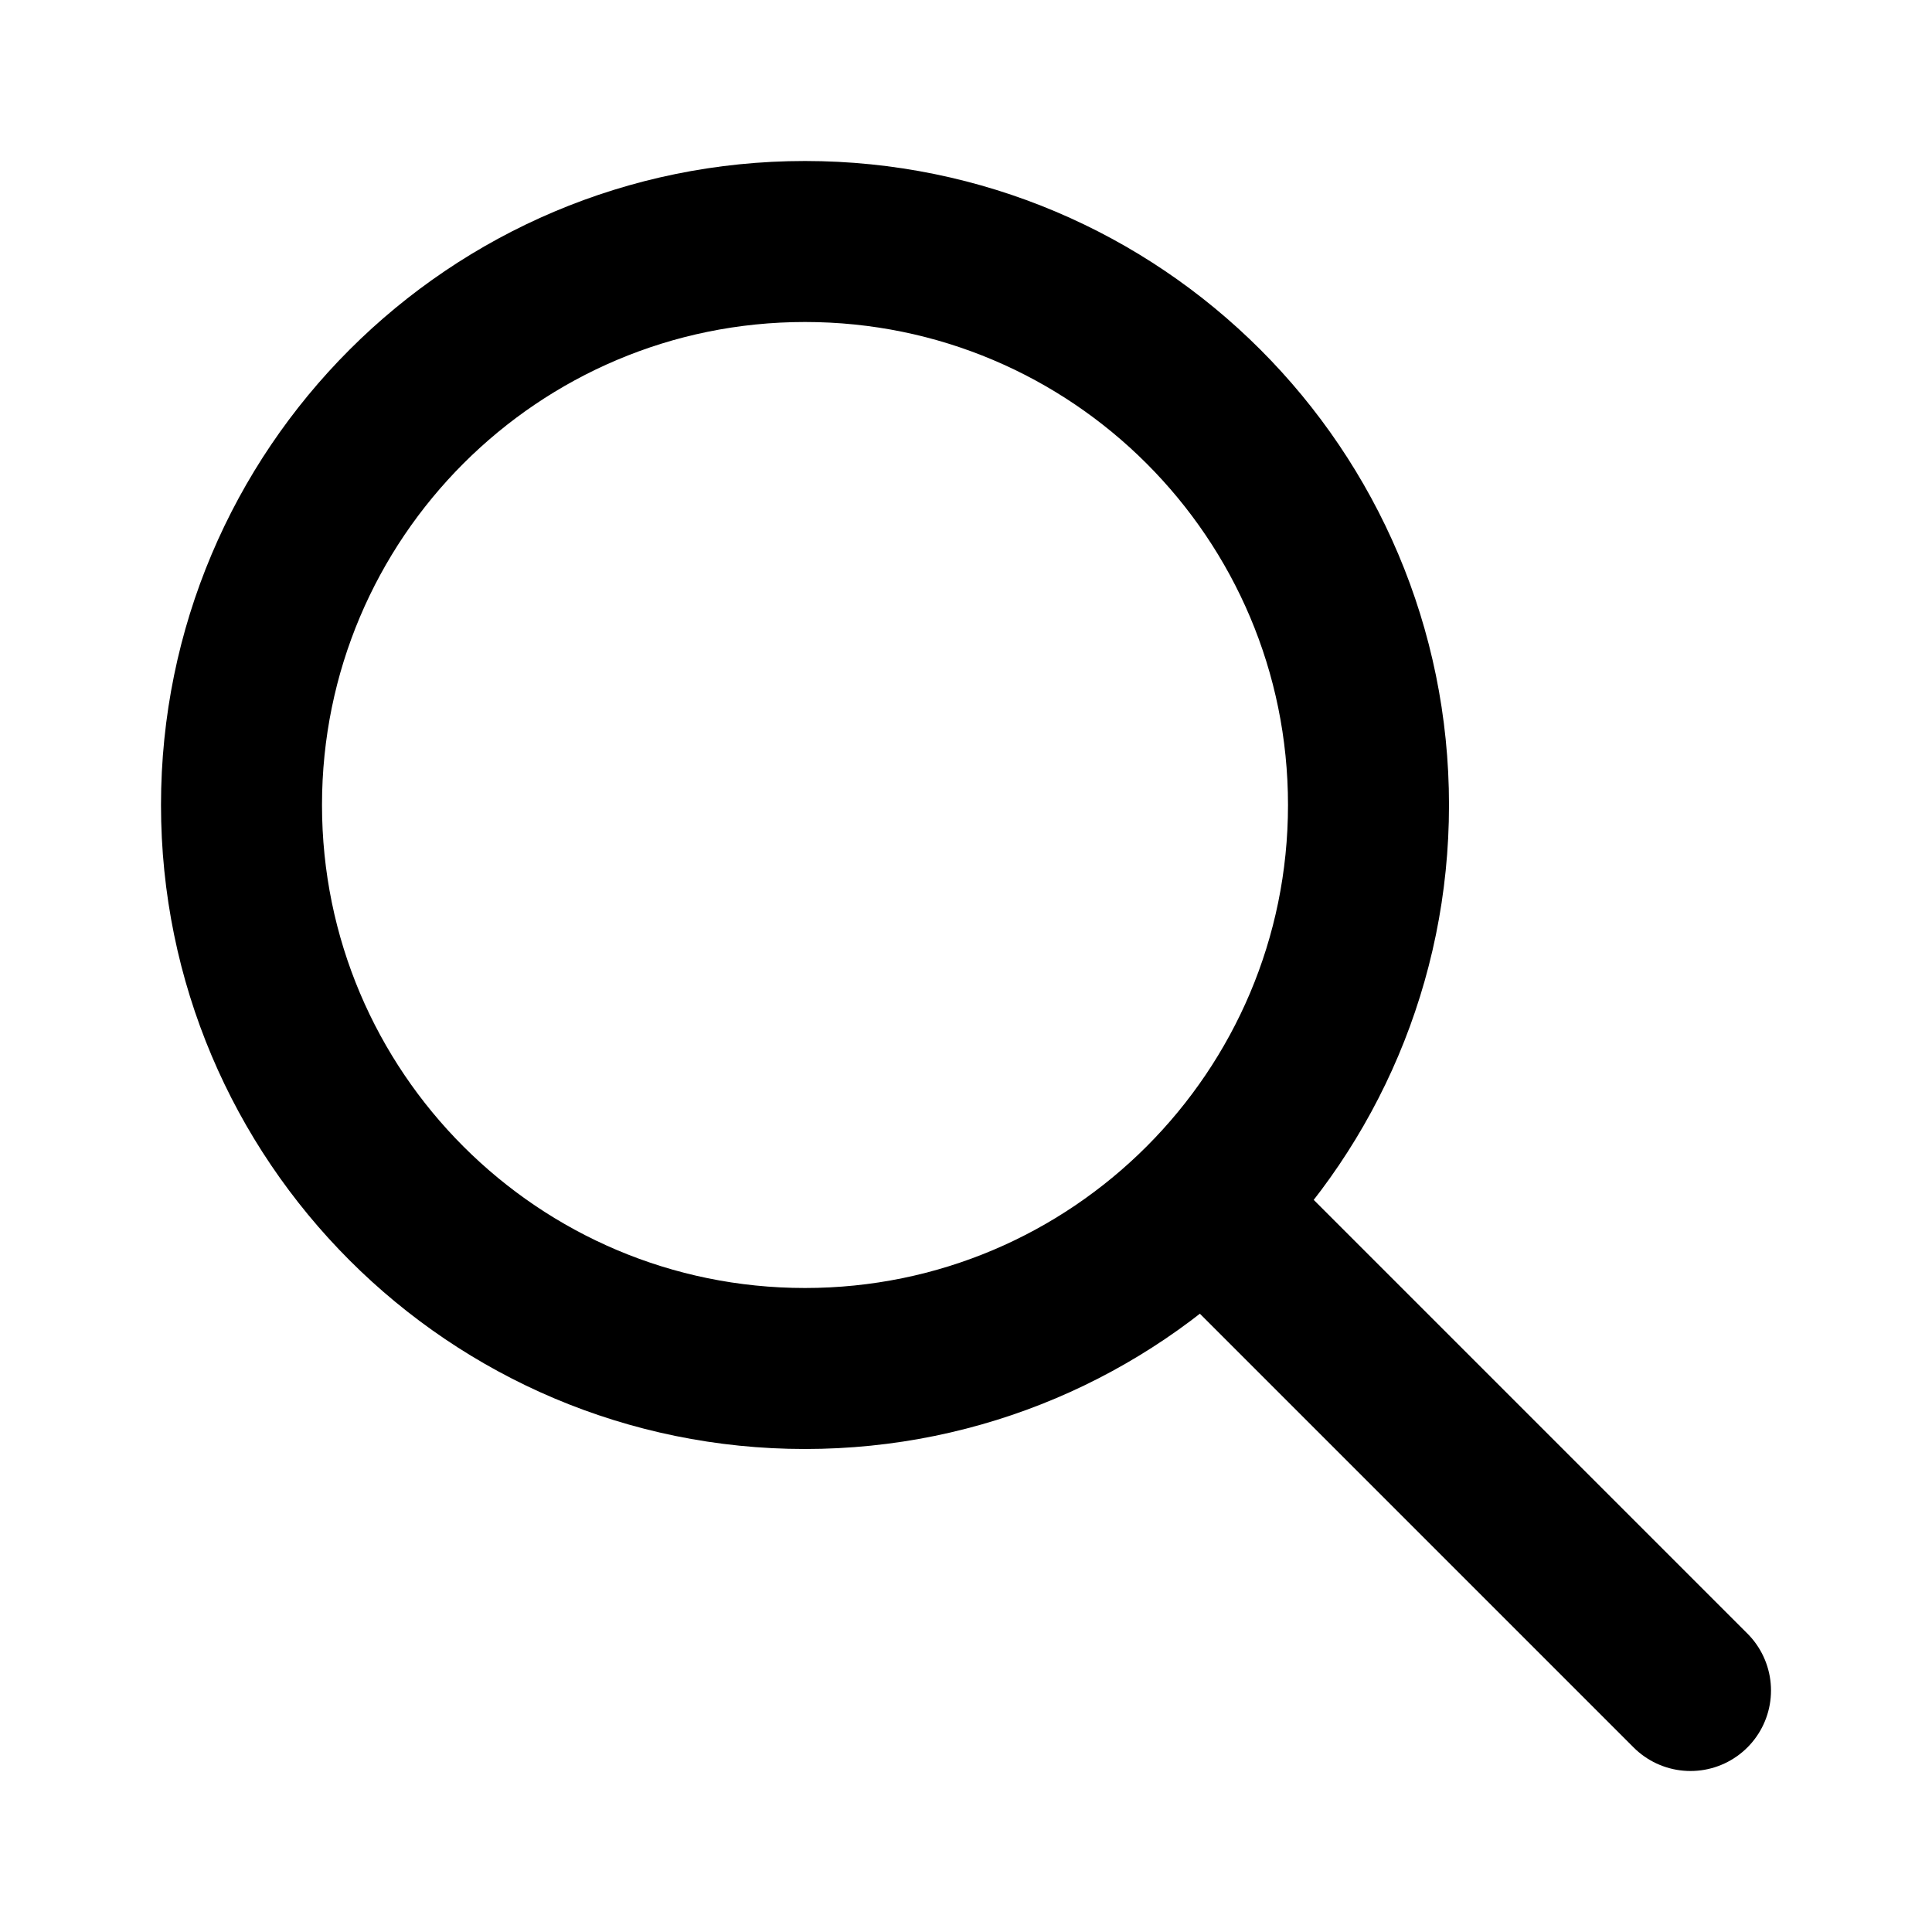
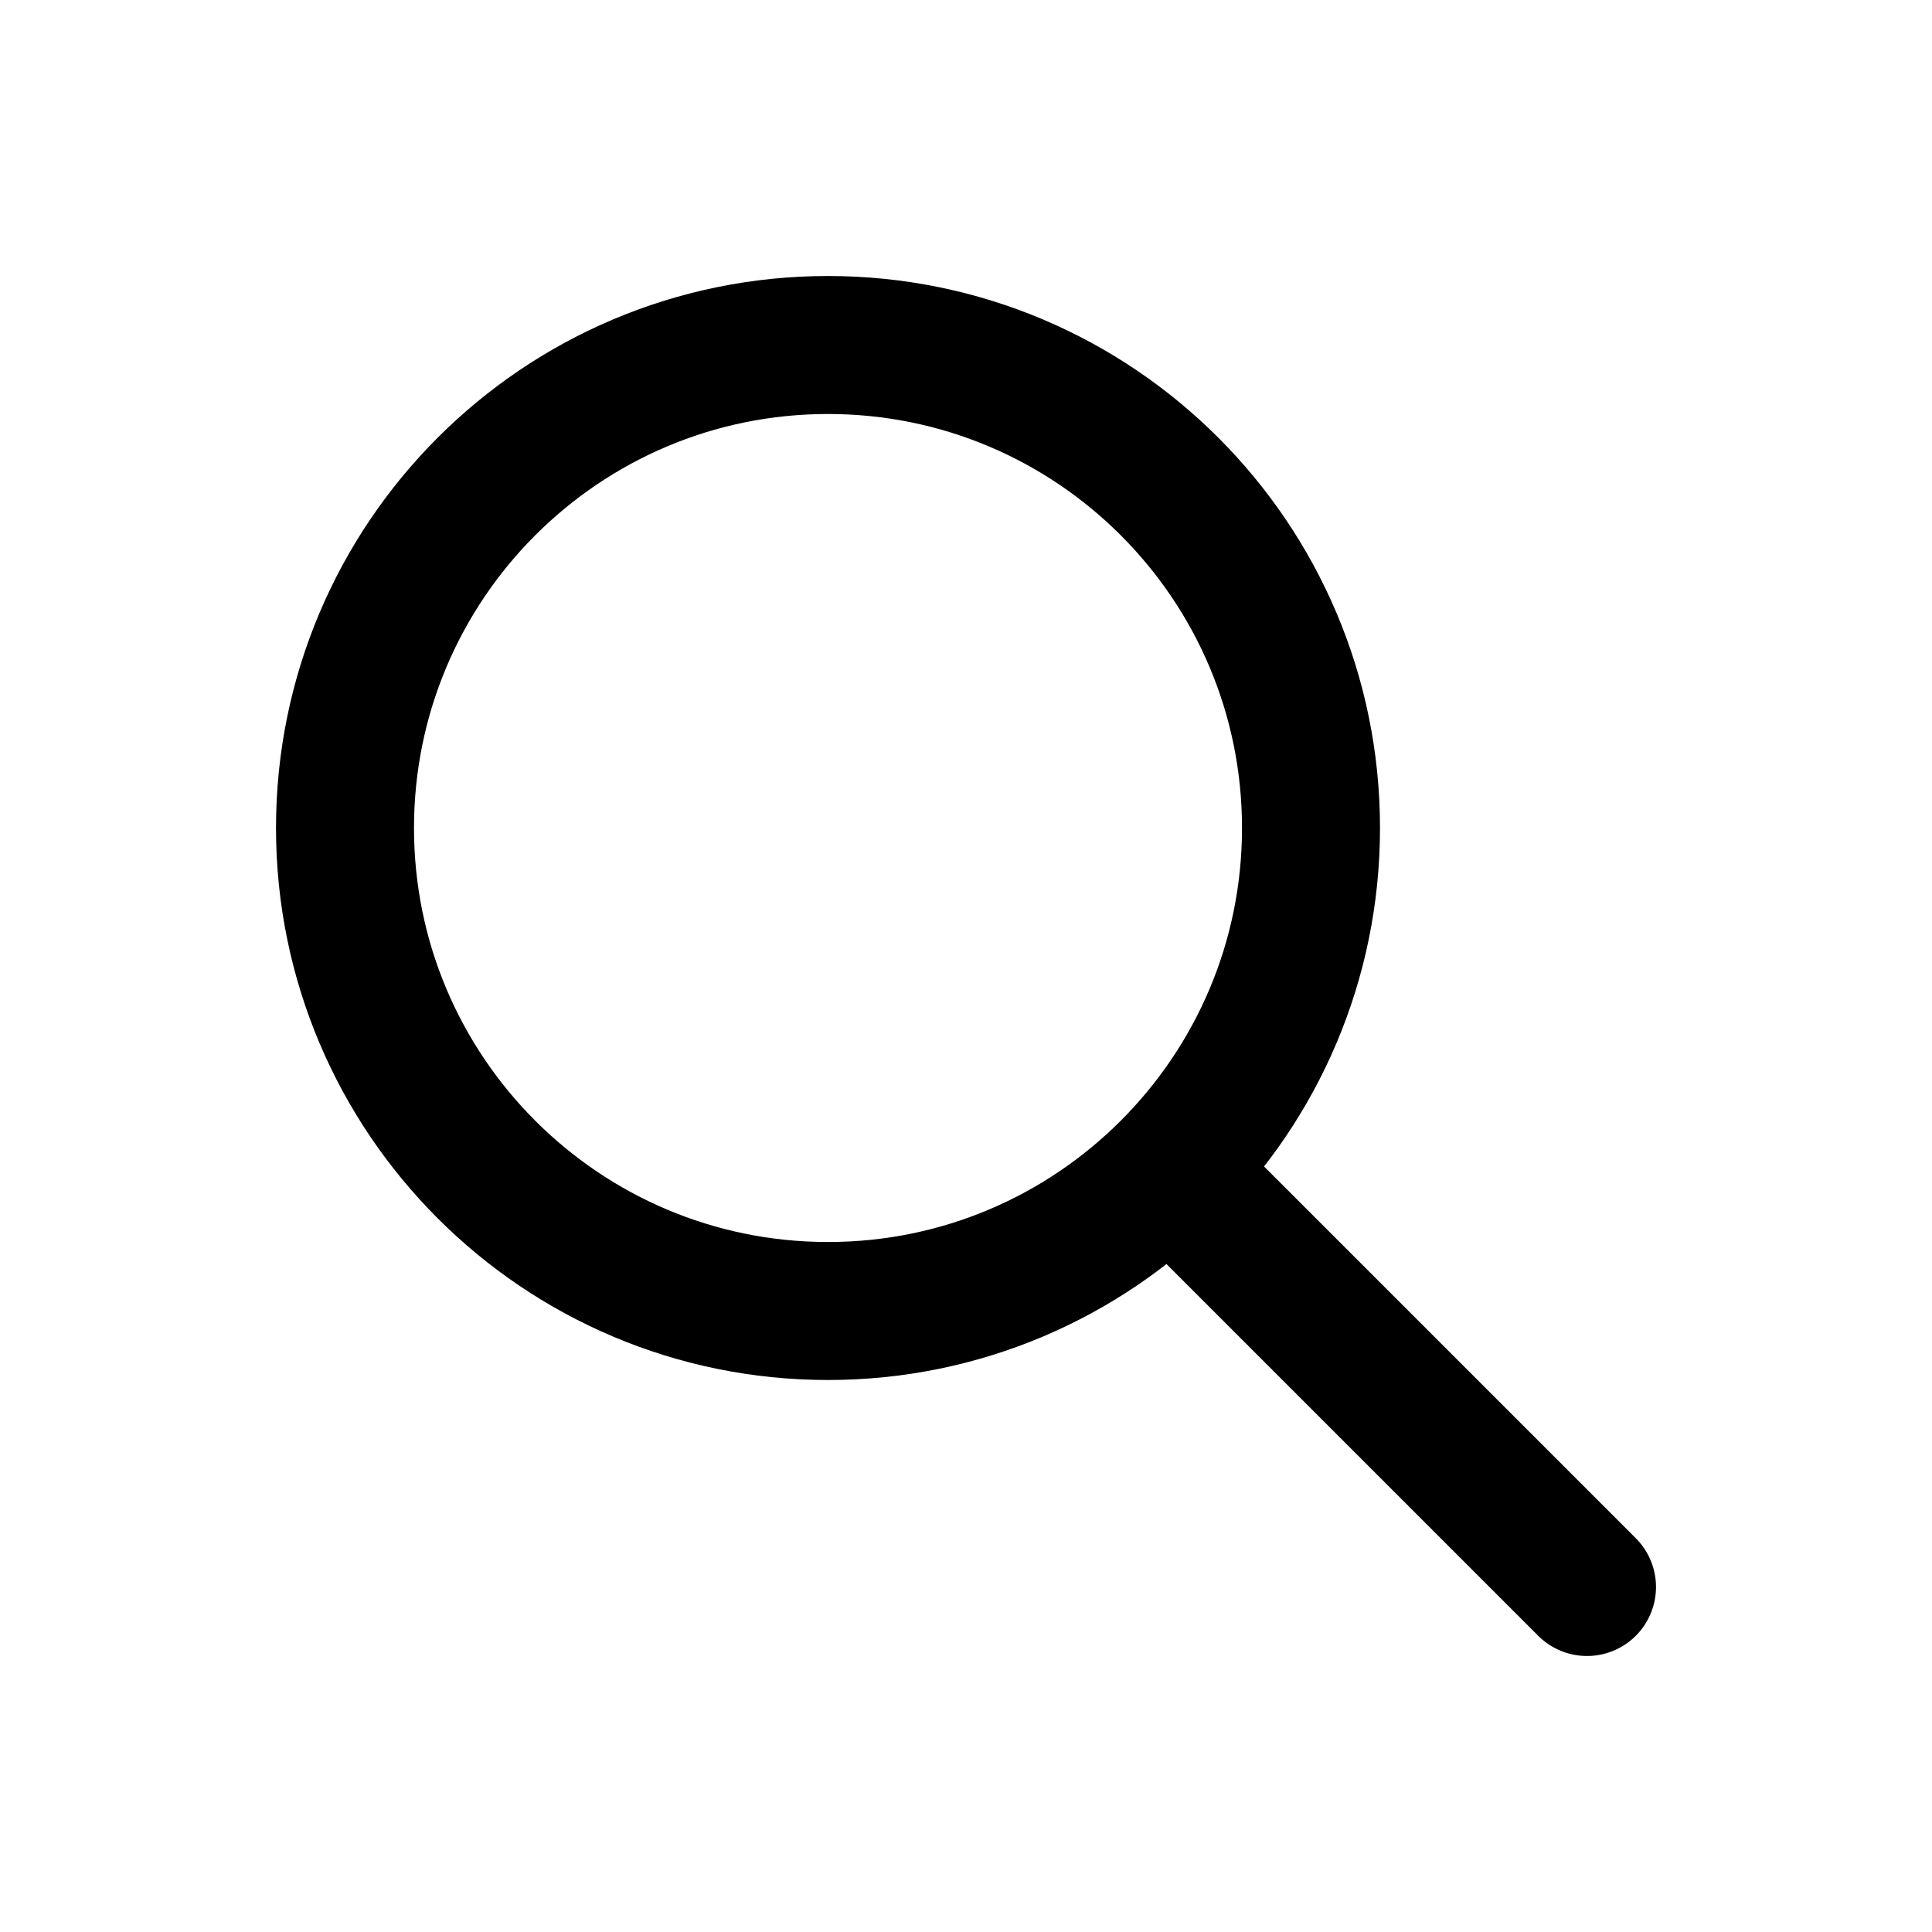
- <svg xmlns="http://www.w3.org/2000/svg" viewBox="0 0 24 24" fill="none" stroke="currentColor" stroke-width="2" stroke-linecap="round" stroke-linejoin="round">
+ <svg xmlns="http://www.w3.org/2000/svg" viewBox="-2 -2 28 28" fill="none" stroke="currentColor" stroke-width="2" stroke-linecap="round" stroke-linejoin="round">
  <path d="M10 10m-7 0a7 7 0 1 0 14 0a7 7 0 1 0 -14 0" />
  <path d="M21 21l-6 -6" />
</svg>
